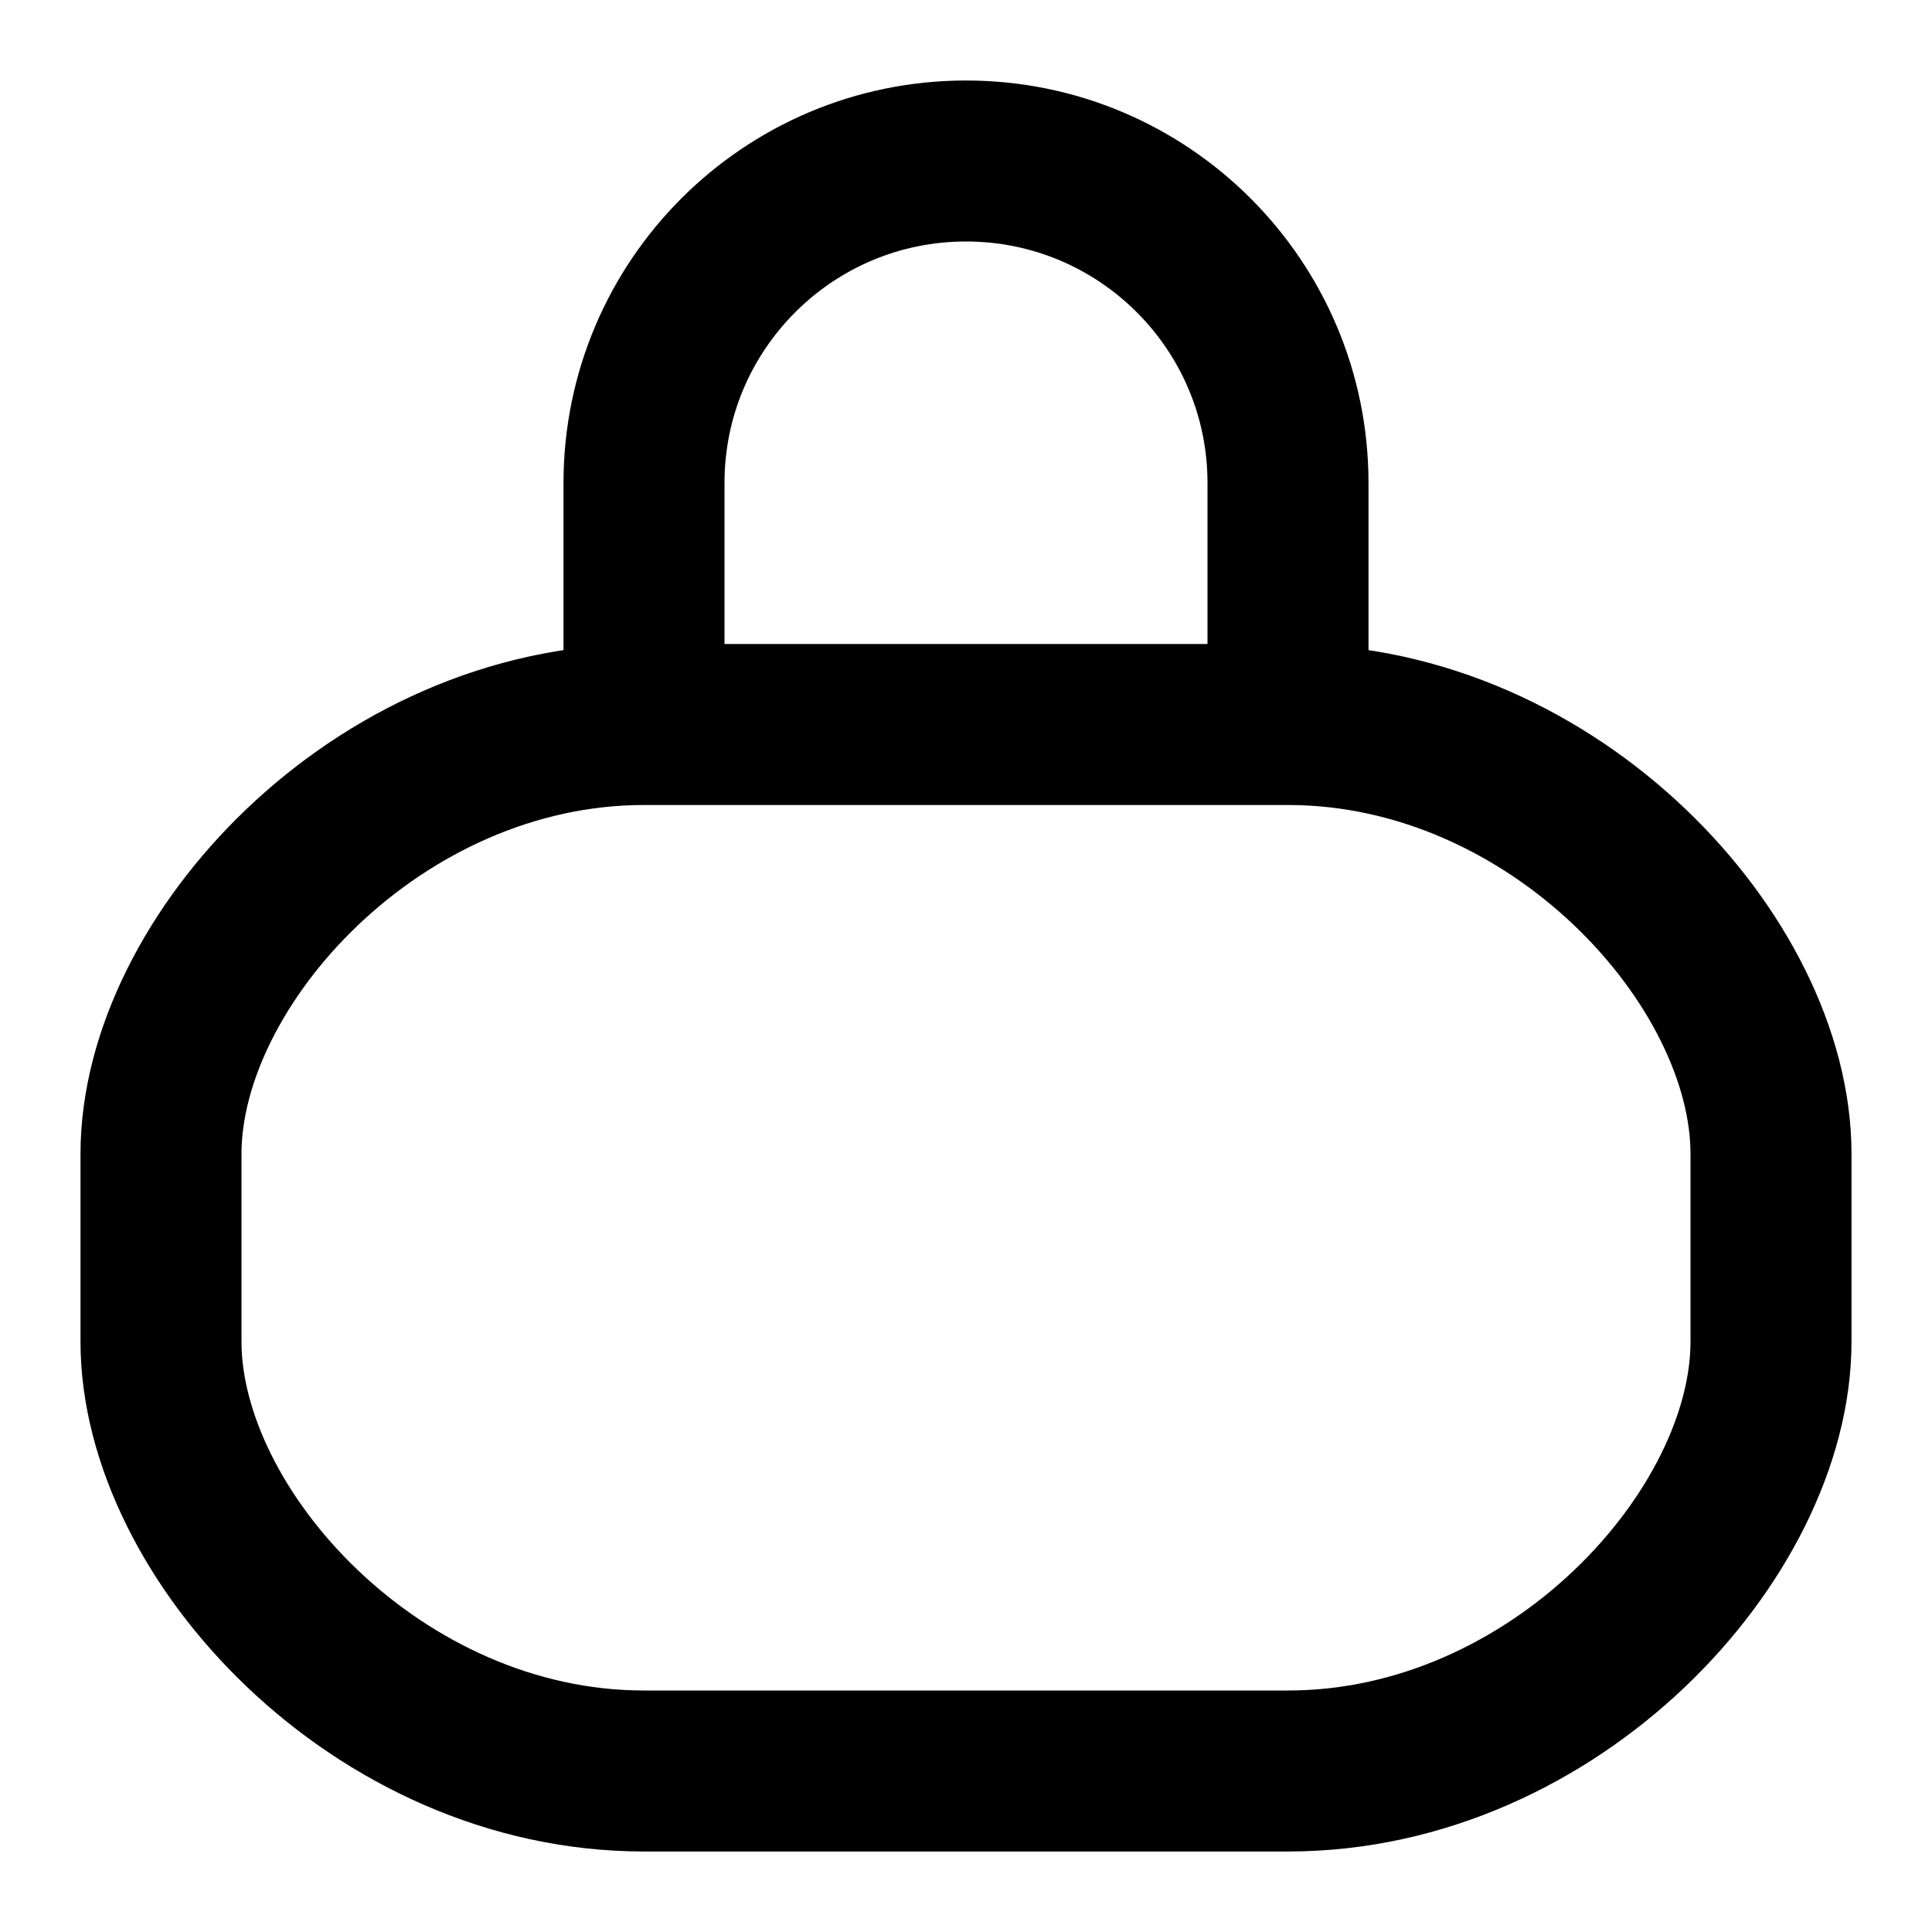
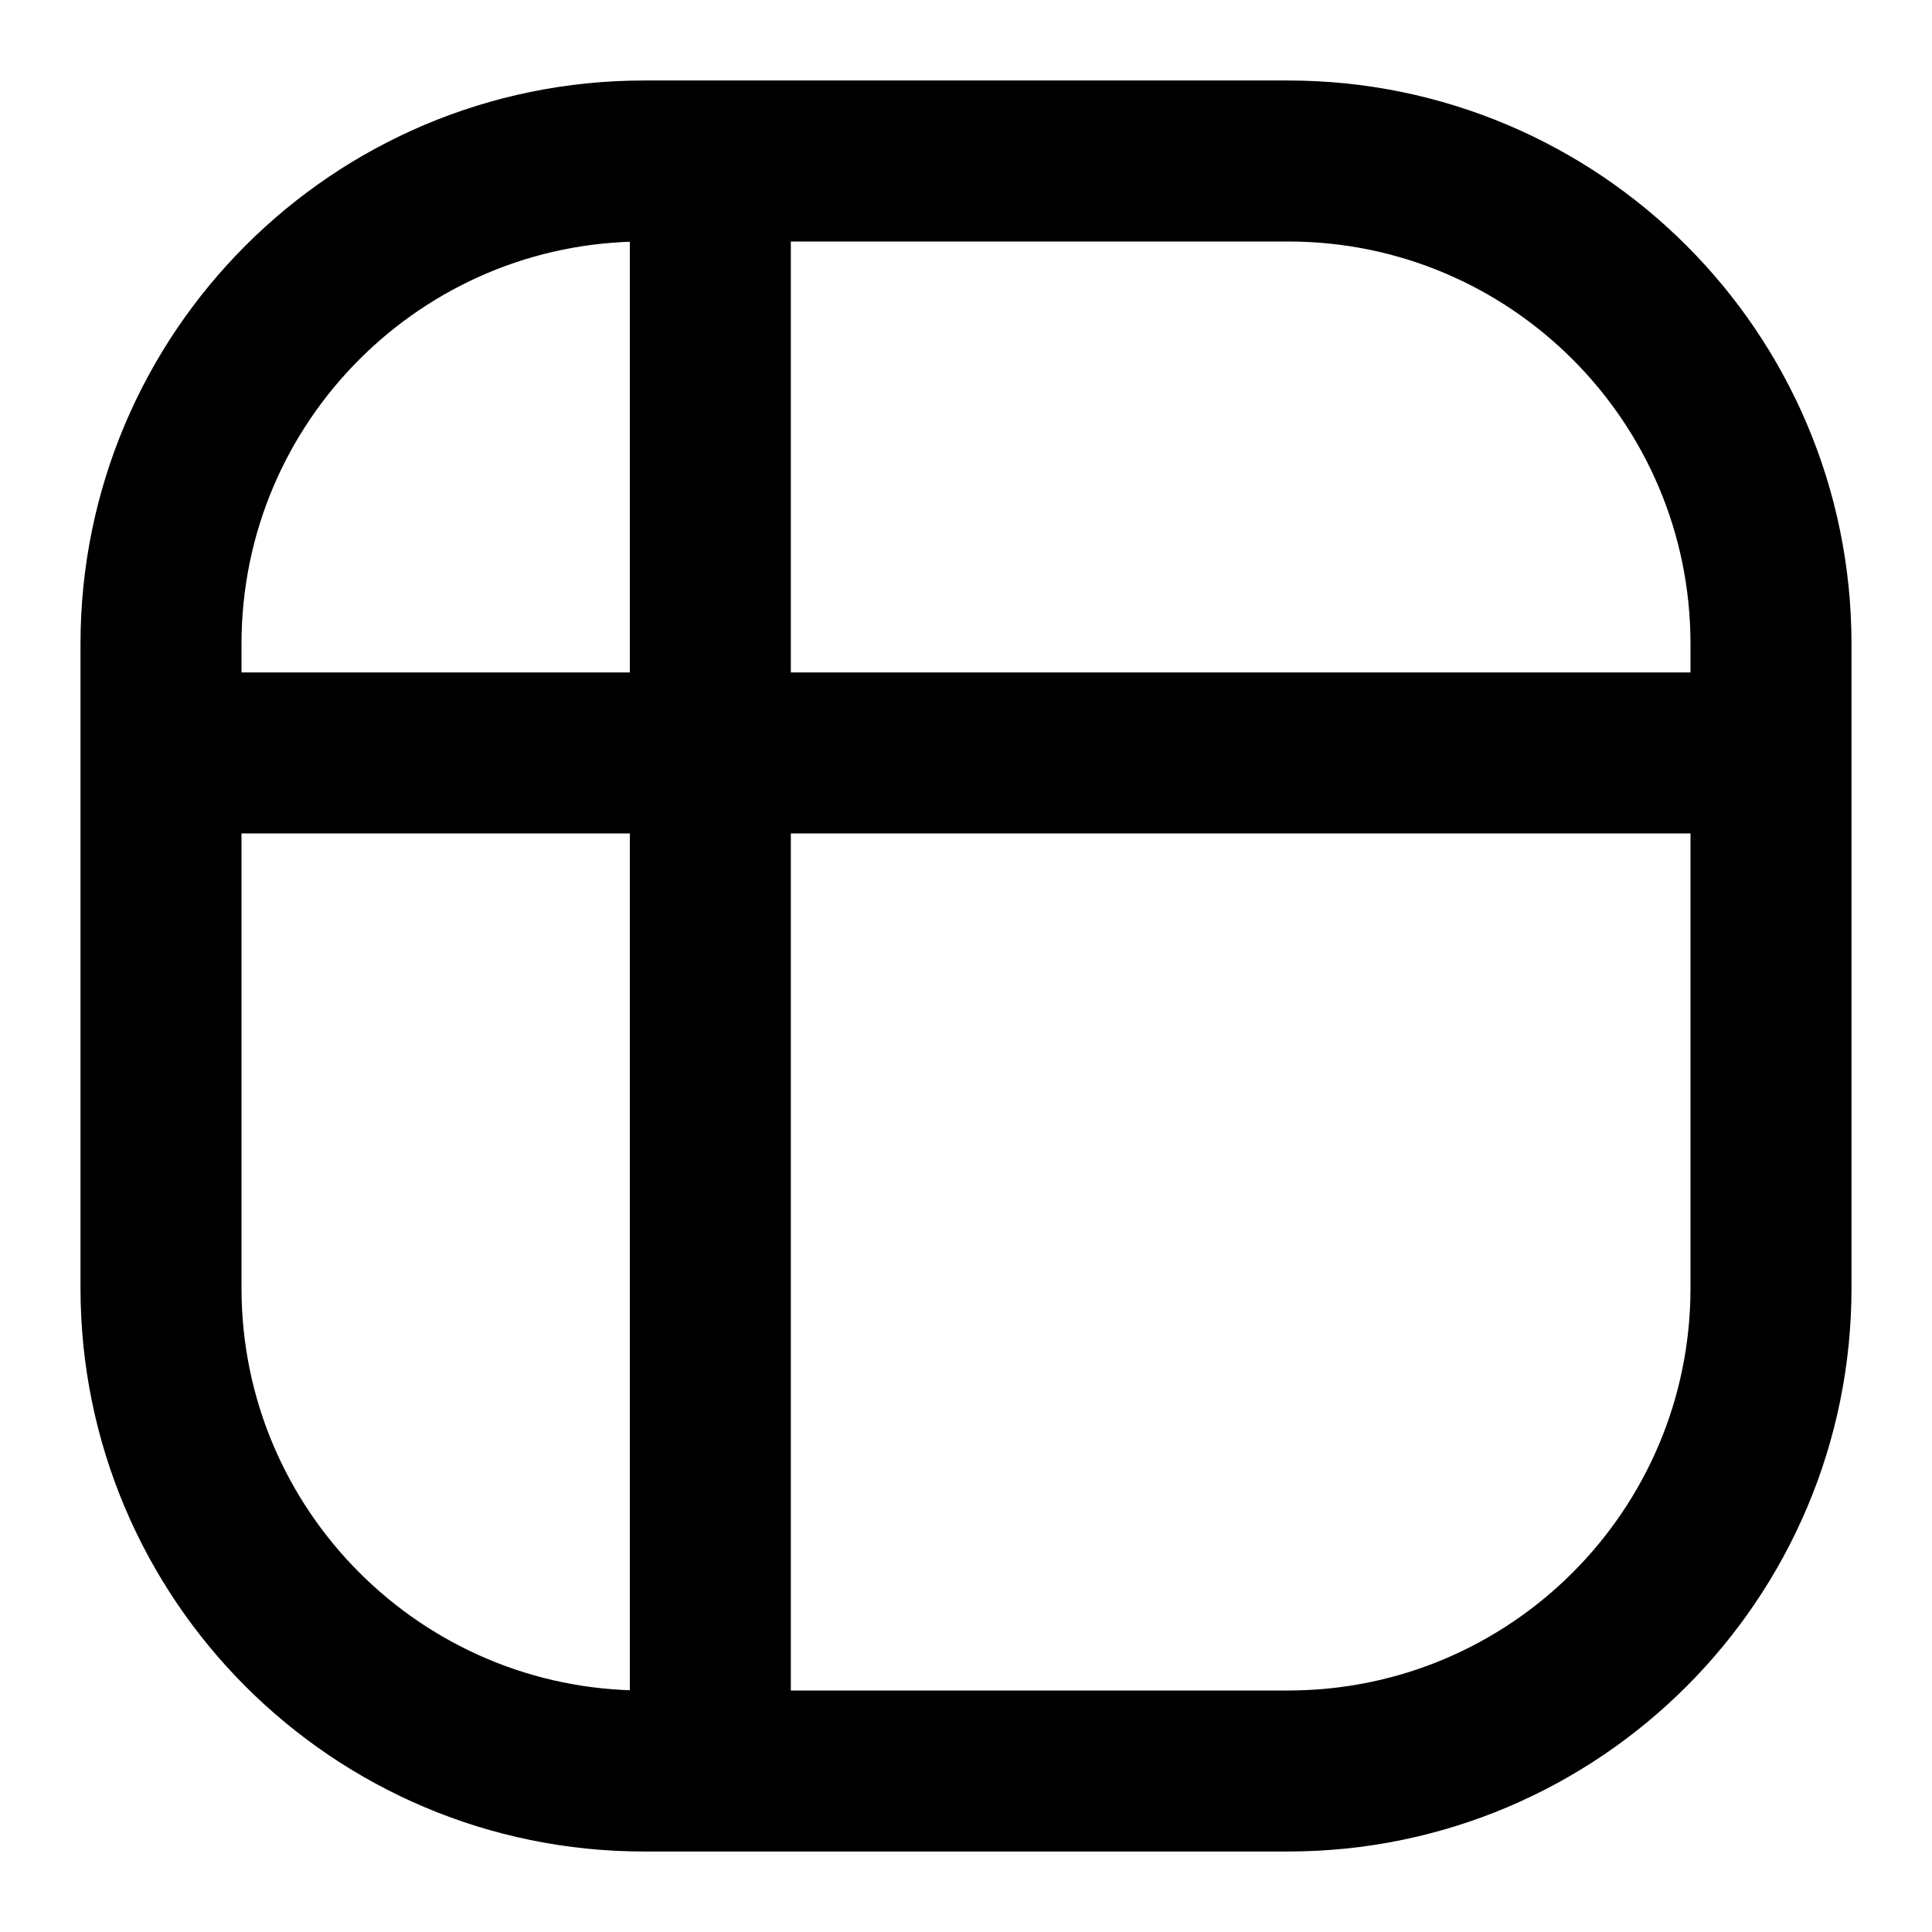
<svg xmlns="http://www.w3.org/2000/svg" width="24" height="24" viewBox="0 0 24 24" fill="none" stroke="currentColor" stroke-width="2" stroke-linecap="round" stroke-linejoin="round">
-   <path d="M16 9H8m8 0c3.314 0 6 2.94 6 5.333v2.334C22 19.06 19.314 22 16 22H8c-3.314 0-6-2.94-6-5.333v-2.334C2 11.94 4.686 9 8 9m8 0V6a4 4 0 0 0-8 0v3" />
+   <path d="M2 8a6 6 0 0 1 6-6h8a6 6 0 0 1 6 6v8a6 6 0 0 1-6 6H8a6 6 0 0 1-6-6zm6.824-5v6.353m0 0V21m0-11.647H21m-12.176 0H3" />
</svg>
